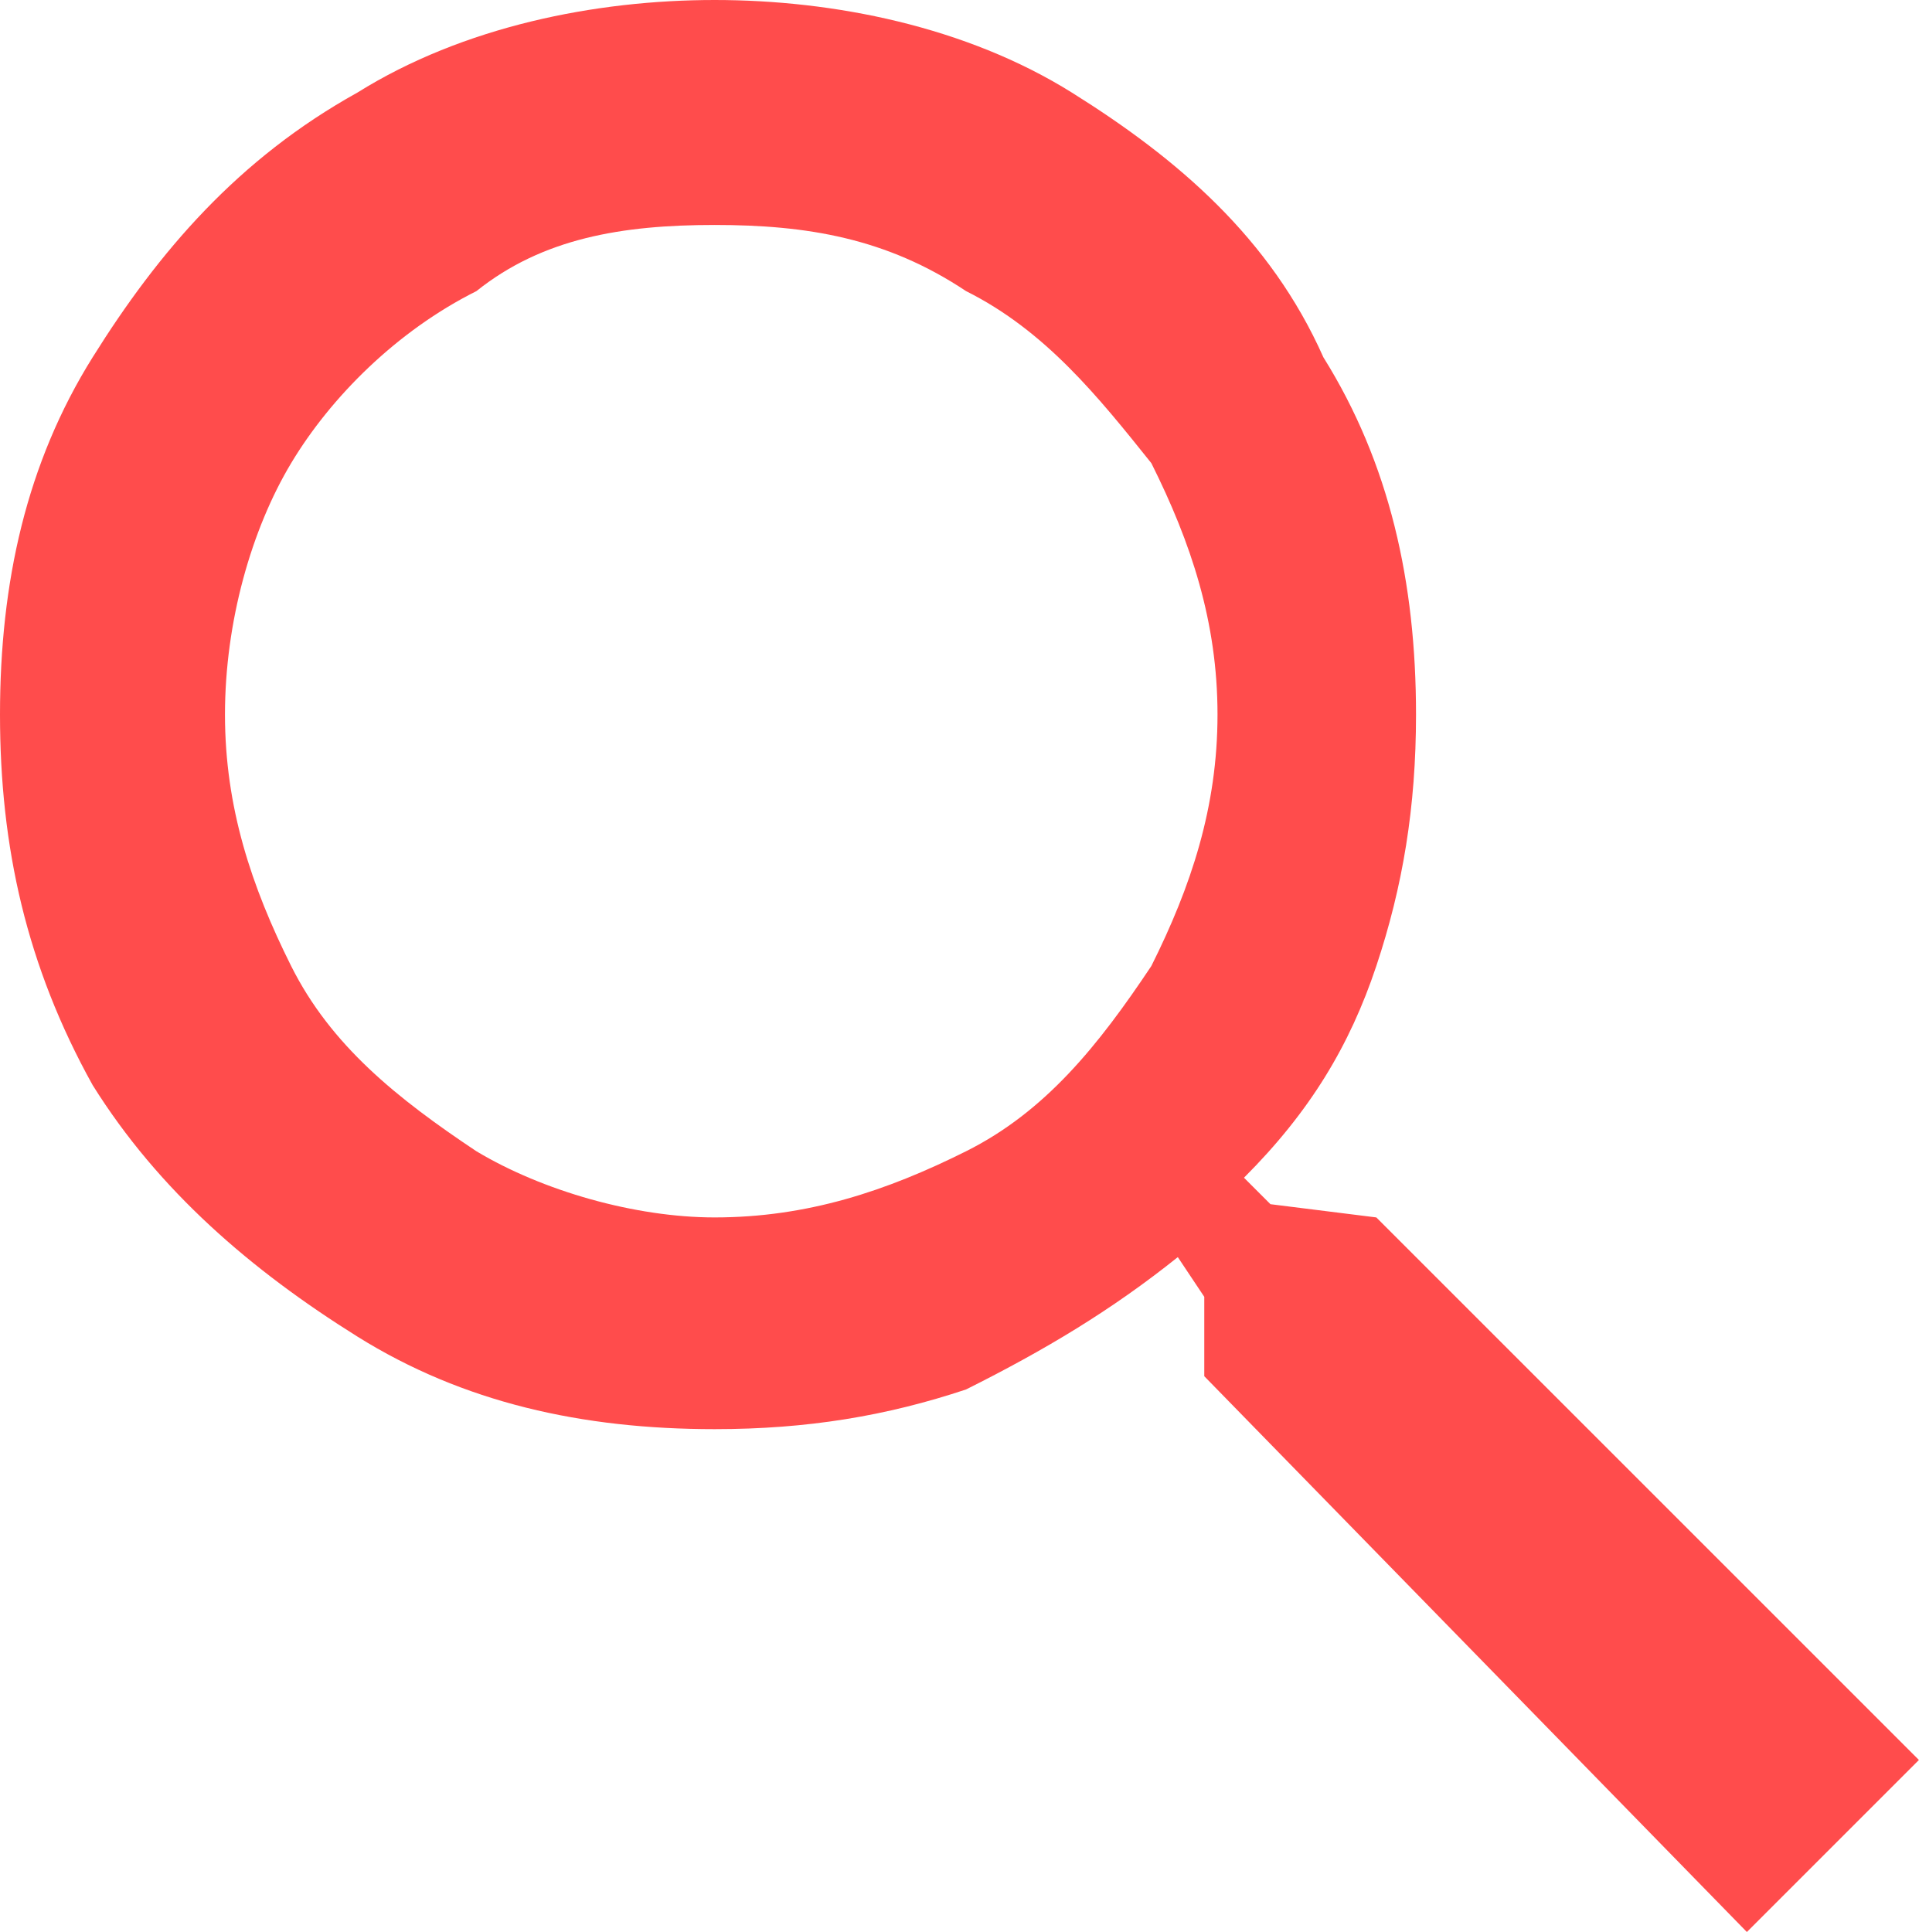
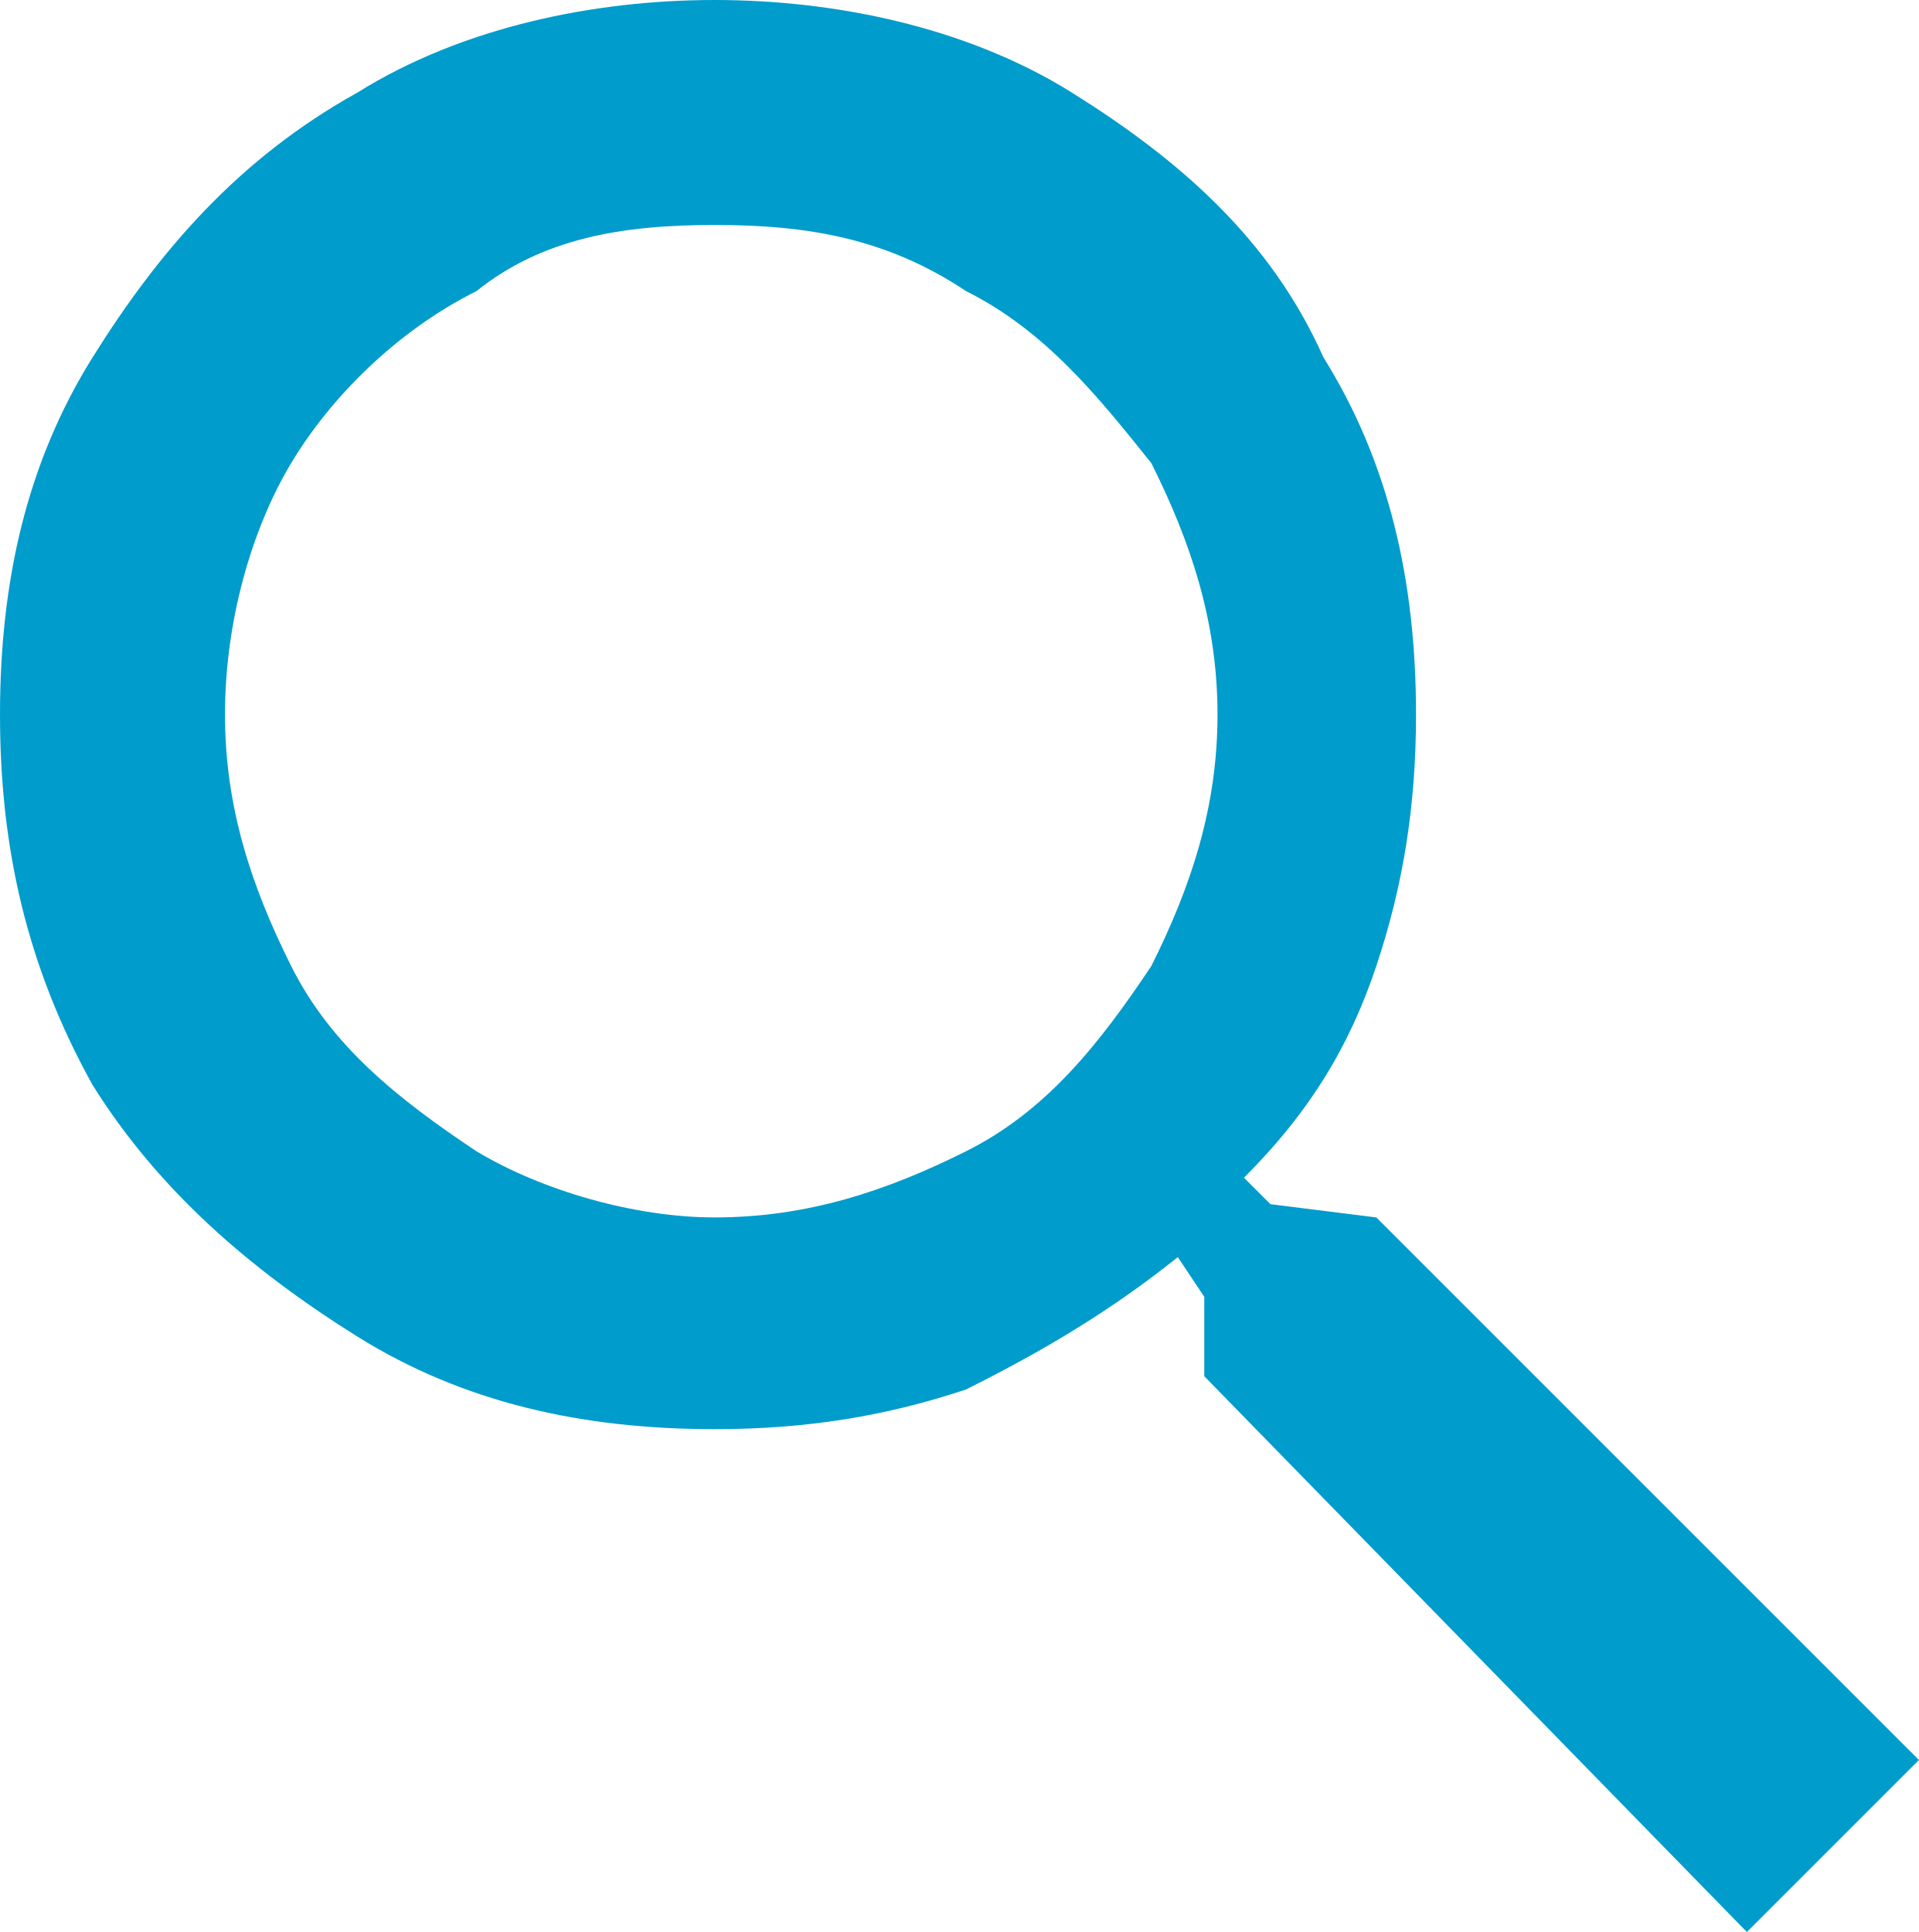
- <svg xmlns="http://www.w3.org/2000/svg" width="14.5" height="14.6" viewBox="0 0 14.5 14.6">
-   <path fill="#FF4C4C" d="M10.4 9.2l-.8-.1-.2-.2c.5-.5.8-1 1-1.6.2-.6.3-1.2.3-1.9 0-1-.2-1.9-.7-2.7-.4-.9-1.1-1.5-1.9-2C7.3.2 6.3 0 5.4 0c-.9 0-1.9.2-2.7.7-.9.5-1.5 1.2-2 2S0 4.4 0 5.4s.2 1.9.7 2.8c.5.8 1.2 1.4 2 1.9s1.7.7 2.7.7c.7 0 1.3-.1 1.9-.3.6-.3 1.1-.6 1.6-1l.2.3v.6l4.1 4.2 1.3-1.3-4.1-4.1zM8.7 7.3c-.4.6-.8 1.1-1.4 1.4-.6.3-1.2.5-1.9.5-.6 0-1.3-.2-1.8-.5-.6-.4-1.1-.8-1.4-1.4-.3-.6-.5-1.2-.5-1.9s.2-1.4.5-1.9.8-1 1.4-1.3c.5-.4 1.1-.5 1.8-.5s1.3.1 1.9.5c.6.3 1 .8 1.4 1.3.3.6.5 1.2.5 1.9S9 6.7 8.7 7.3z" />
+ <svg xmlns="http://www.w3.org/2000/svg" version="1.1" width="14.5" height="14.6" viewBox="0,0,14.5,14.6">
+   <g transform="translate(-232.75,-172.7)">
+     <g data-paper-data="{&quot;isPaintingLayer&quot;:true}" fill="#009ccc" fill-rule="nonzero" stroke="none" stroke-width="1" stroke-linecap="butt" stroke-linejoin="miter" stroke-miterlimit="10" stroke-dasharray="" stroke-dashoffset="0" style="mix-blend-mode: normal">
+       <path d="M247.25,186l-1.3,1.3l-4.1,-4.2v-0.6l-0.2,-0.3c-0.5,0.4 -1,0.7 -1.6,1c-0.6,0.2 -1.2,0.3 -1.9,0.3c-1,0 -1.9,-0.2 -2.7,-0.7c-0.8,-0.5 -1.5,-1.1 -2,-1.9c-0.5,-0.9 -0.7,-1.8 -0.7,-2.8c0,-1 0.2,-1.9 0.7,-2.7c0.5,-0.8 1.1,-1.5 2,-2c0.8,-0.5 1.8,-0.7 2.7,-0.7c0.9,0 1.9,0.2 2.7,0.7c0.8,0.5 1.5,1.1 1.9,2c0.5,0.8 0.7,1.7 0.7,2.7c0,0.7 -0.1,1.3 -0.3,1.9c-0.2,0.6 -0.5,1.1 -1,1.6l0.2,0.2l0.8,0.1zM241.95,178.1c0,-0.7 -0.2,-1.3 -0.5,-1.9c-0.4,-0.5 -0.8,-1 -1.4,-1.3c-0.6,-0.4 -1.2,-0.5 -1.9,-0.5c-0.7,0 -1.3,0.1 -1.8,0.5c-0.6,0.3 -1.1,0.8 -1.4,1.3c-0.3,0.5 -0.5,1.2 -0.5,1.9c0,0.7 0.2,1.3 0.5,1.9c0.3,0.6 0.8,1 1.4,1.4c0.5,0.3 1.2,0.5 1.8,0.5c0.7,0 1.3,-0.2 1.9,-0.5c0.6,-0.3 1,-0.8 1.4,-1.4c0.3,-0.6 0.5,-1.2 0.5,-1.9z" />
+     </g>
+   </g>
</svg>
